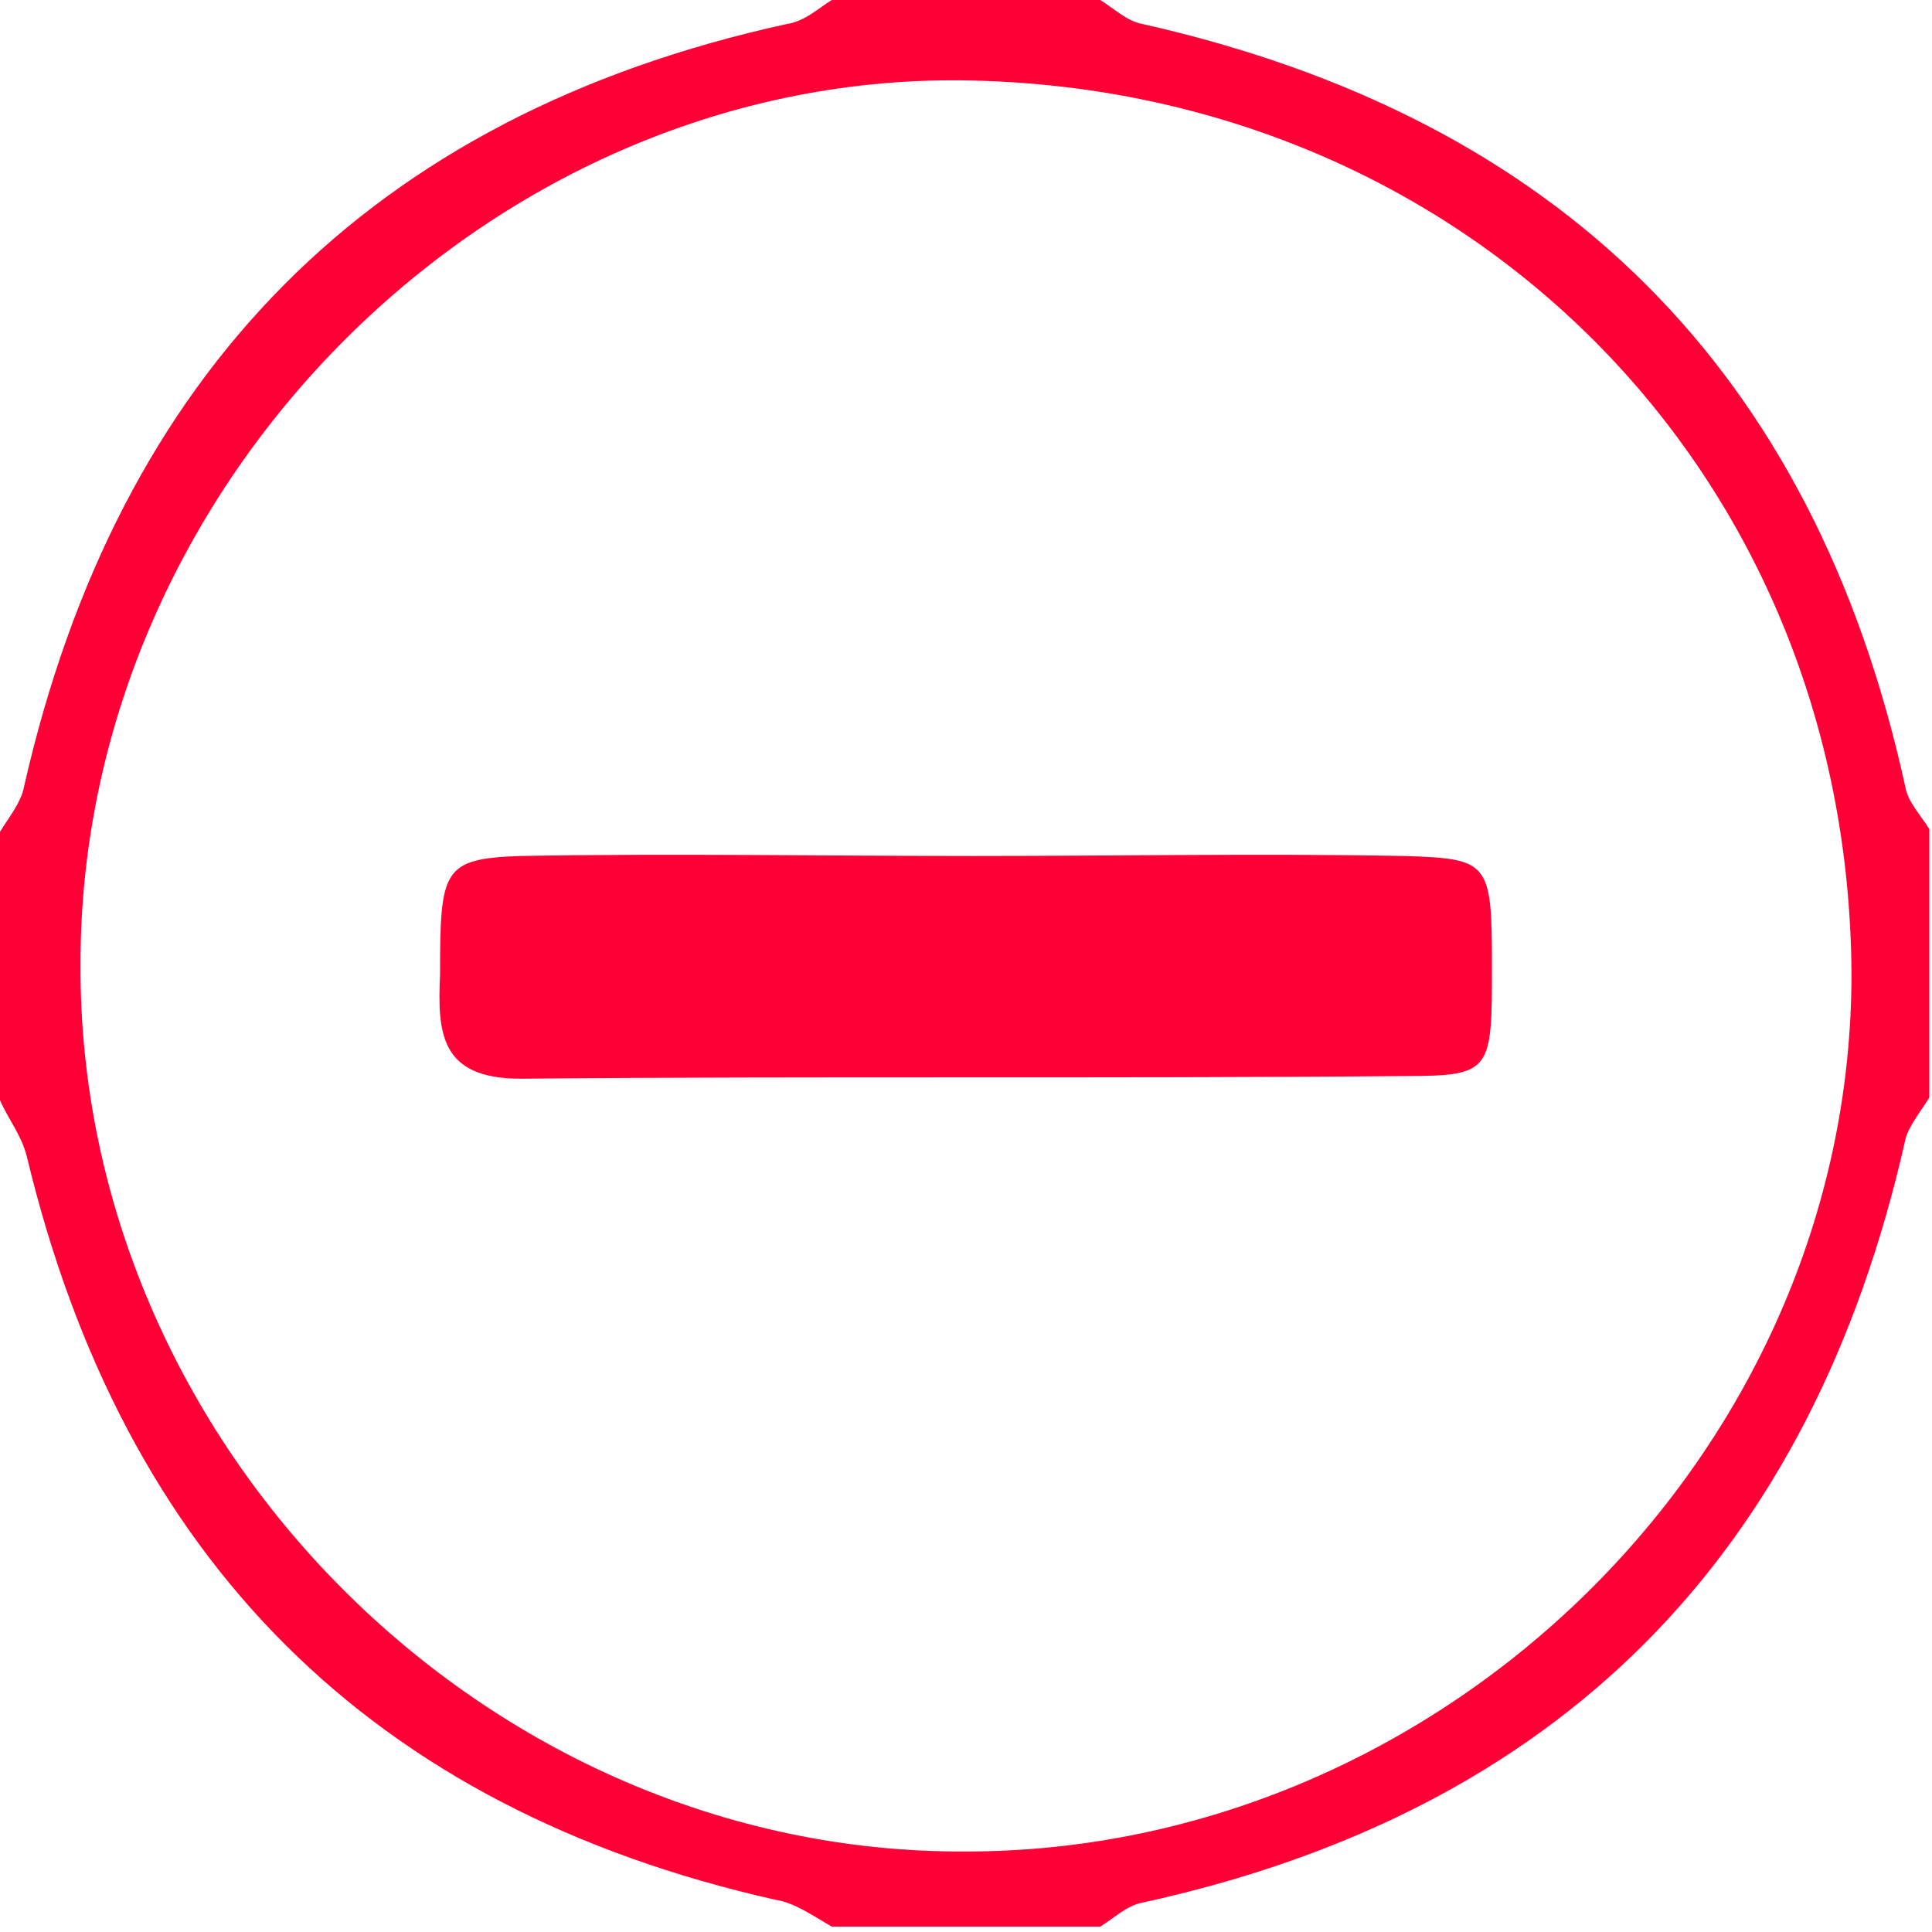
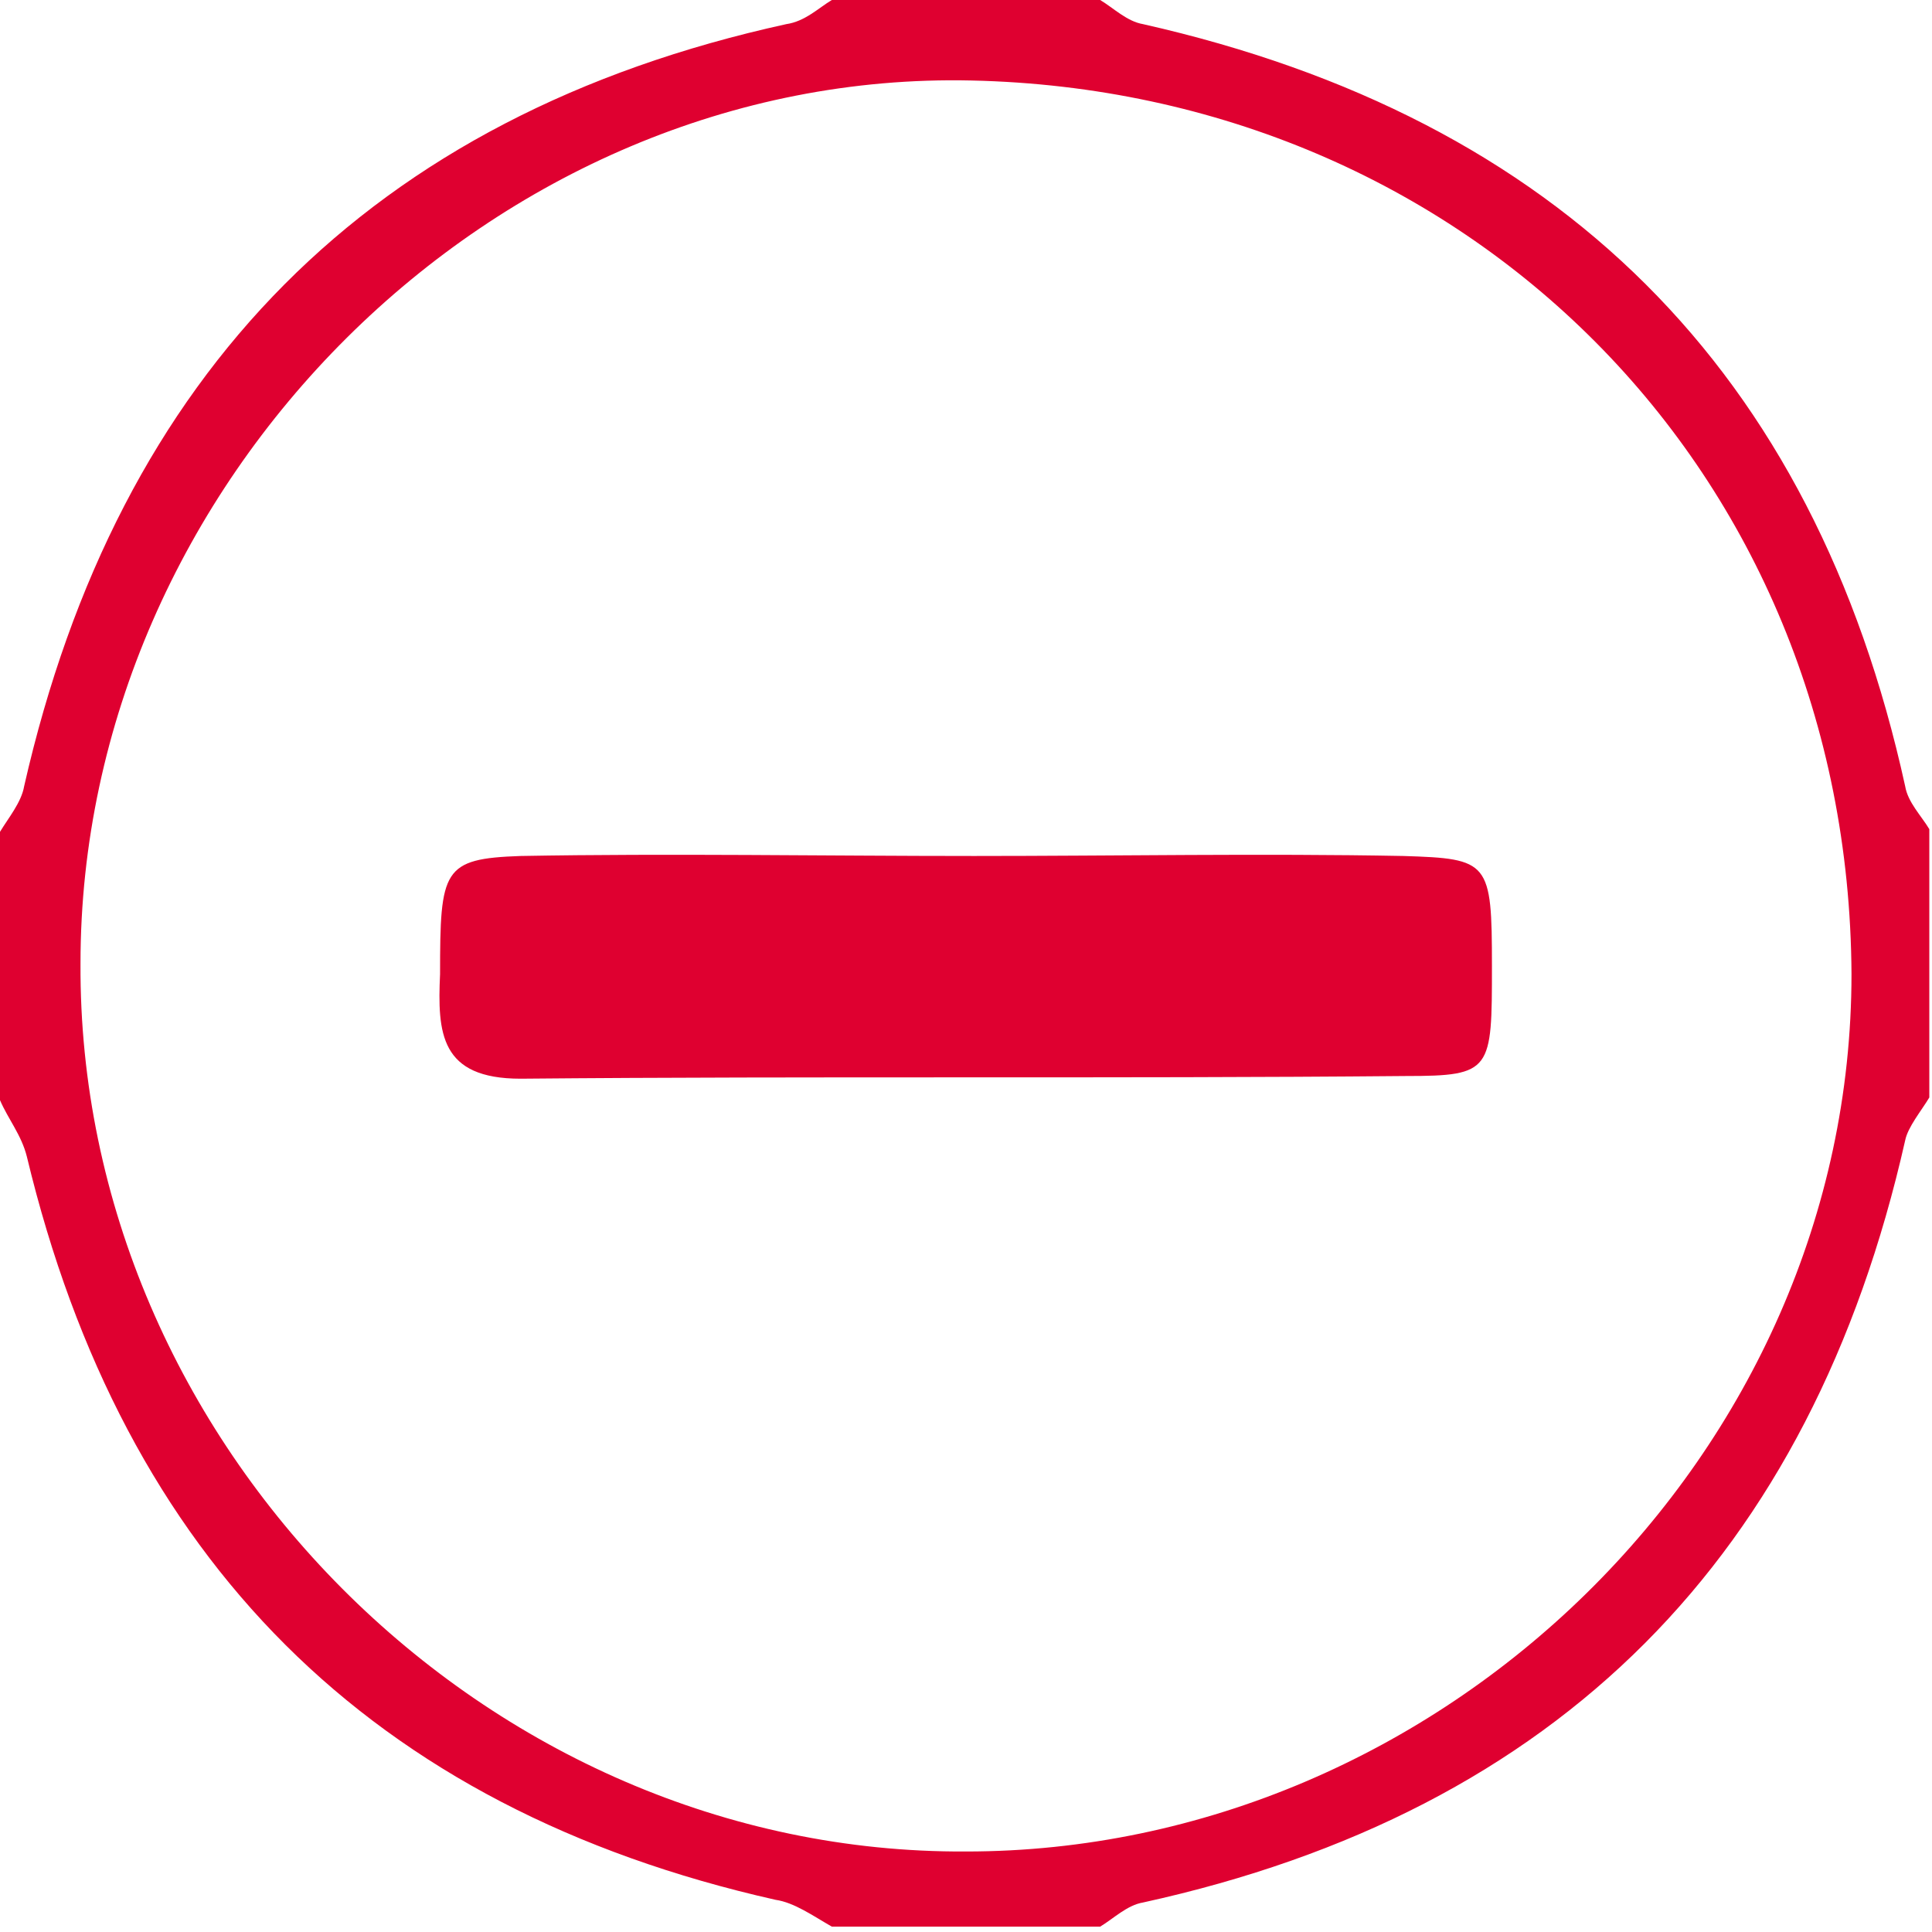
- <svg xmlns="http://www.w3.org/2000/svg" id="-" fill="#ff0036" viewBox="0 0 72 72">
+ <svg xmlns="http://www.w3.org/2000/svg" id="-" fill="#df0030" viewBox="0 0 72 72">
  <path d="M31 0h10c.5.3 1 .8 1.6.9 15.5 3.5 25 12.9 28.4 28.4.1.6.6 1.1.9 1.6v10c-.3.5-.8 1.1-.9 1.6-3.5 15.5-12.9 25-28.4 28.4-.6.1-1.1.6-1.6.9H31c-.7-.4-1.4-.9-2.1-1C13.8 67.4 4.6 58.1 1 43.1c-.2-.8-.7-1.4-1-2.1V31c.3-.5.8-1.1.9-1.7C4.4 13.9 13.8 4.3 29.3.9 30 .8 30.5.3 31 0zM3 35.9C2.9 53.8 18.1 69.1 36 69c17.7 0 33-14.8 33-32.7C68.9 17.5 54.6 3.4 36.2 3 18.4 2.6 3 18 3 35.9z" />
  <path d="M36.3 31.9c5.3 0 10.7-.1 16 0 3.2.1 3.3.2 3.3 4.1 0 3.9 0 4.1-3.2 4.1-11 .1-22 0-33 .1-3 0-3.1-1.7-3-3.9 0-3.9.1-4.3 3-4.4 5.6-.1 11.3 0 16.9 0z" />
</svg>
